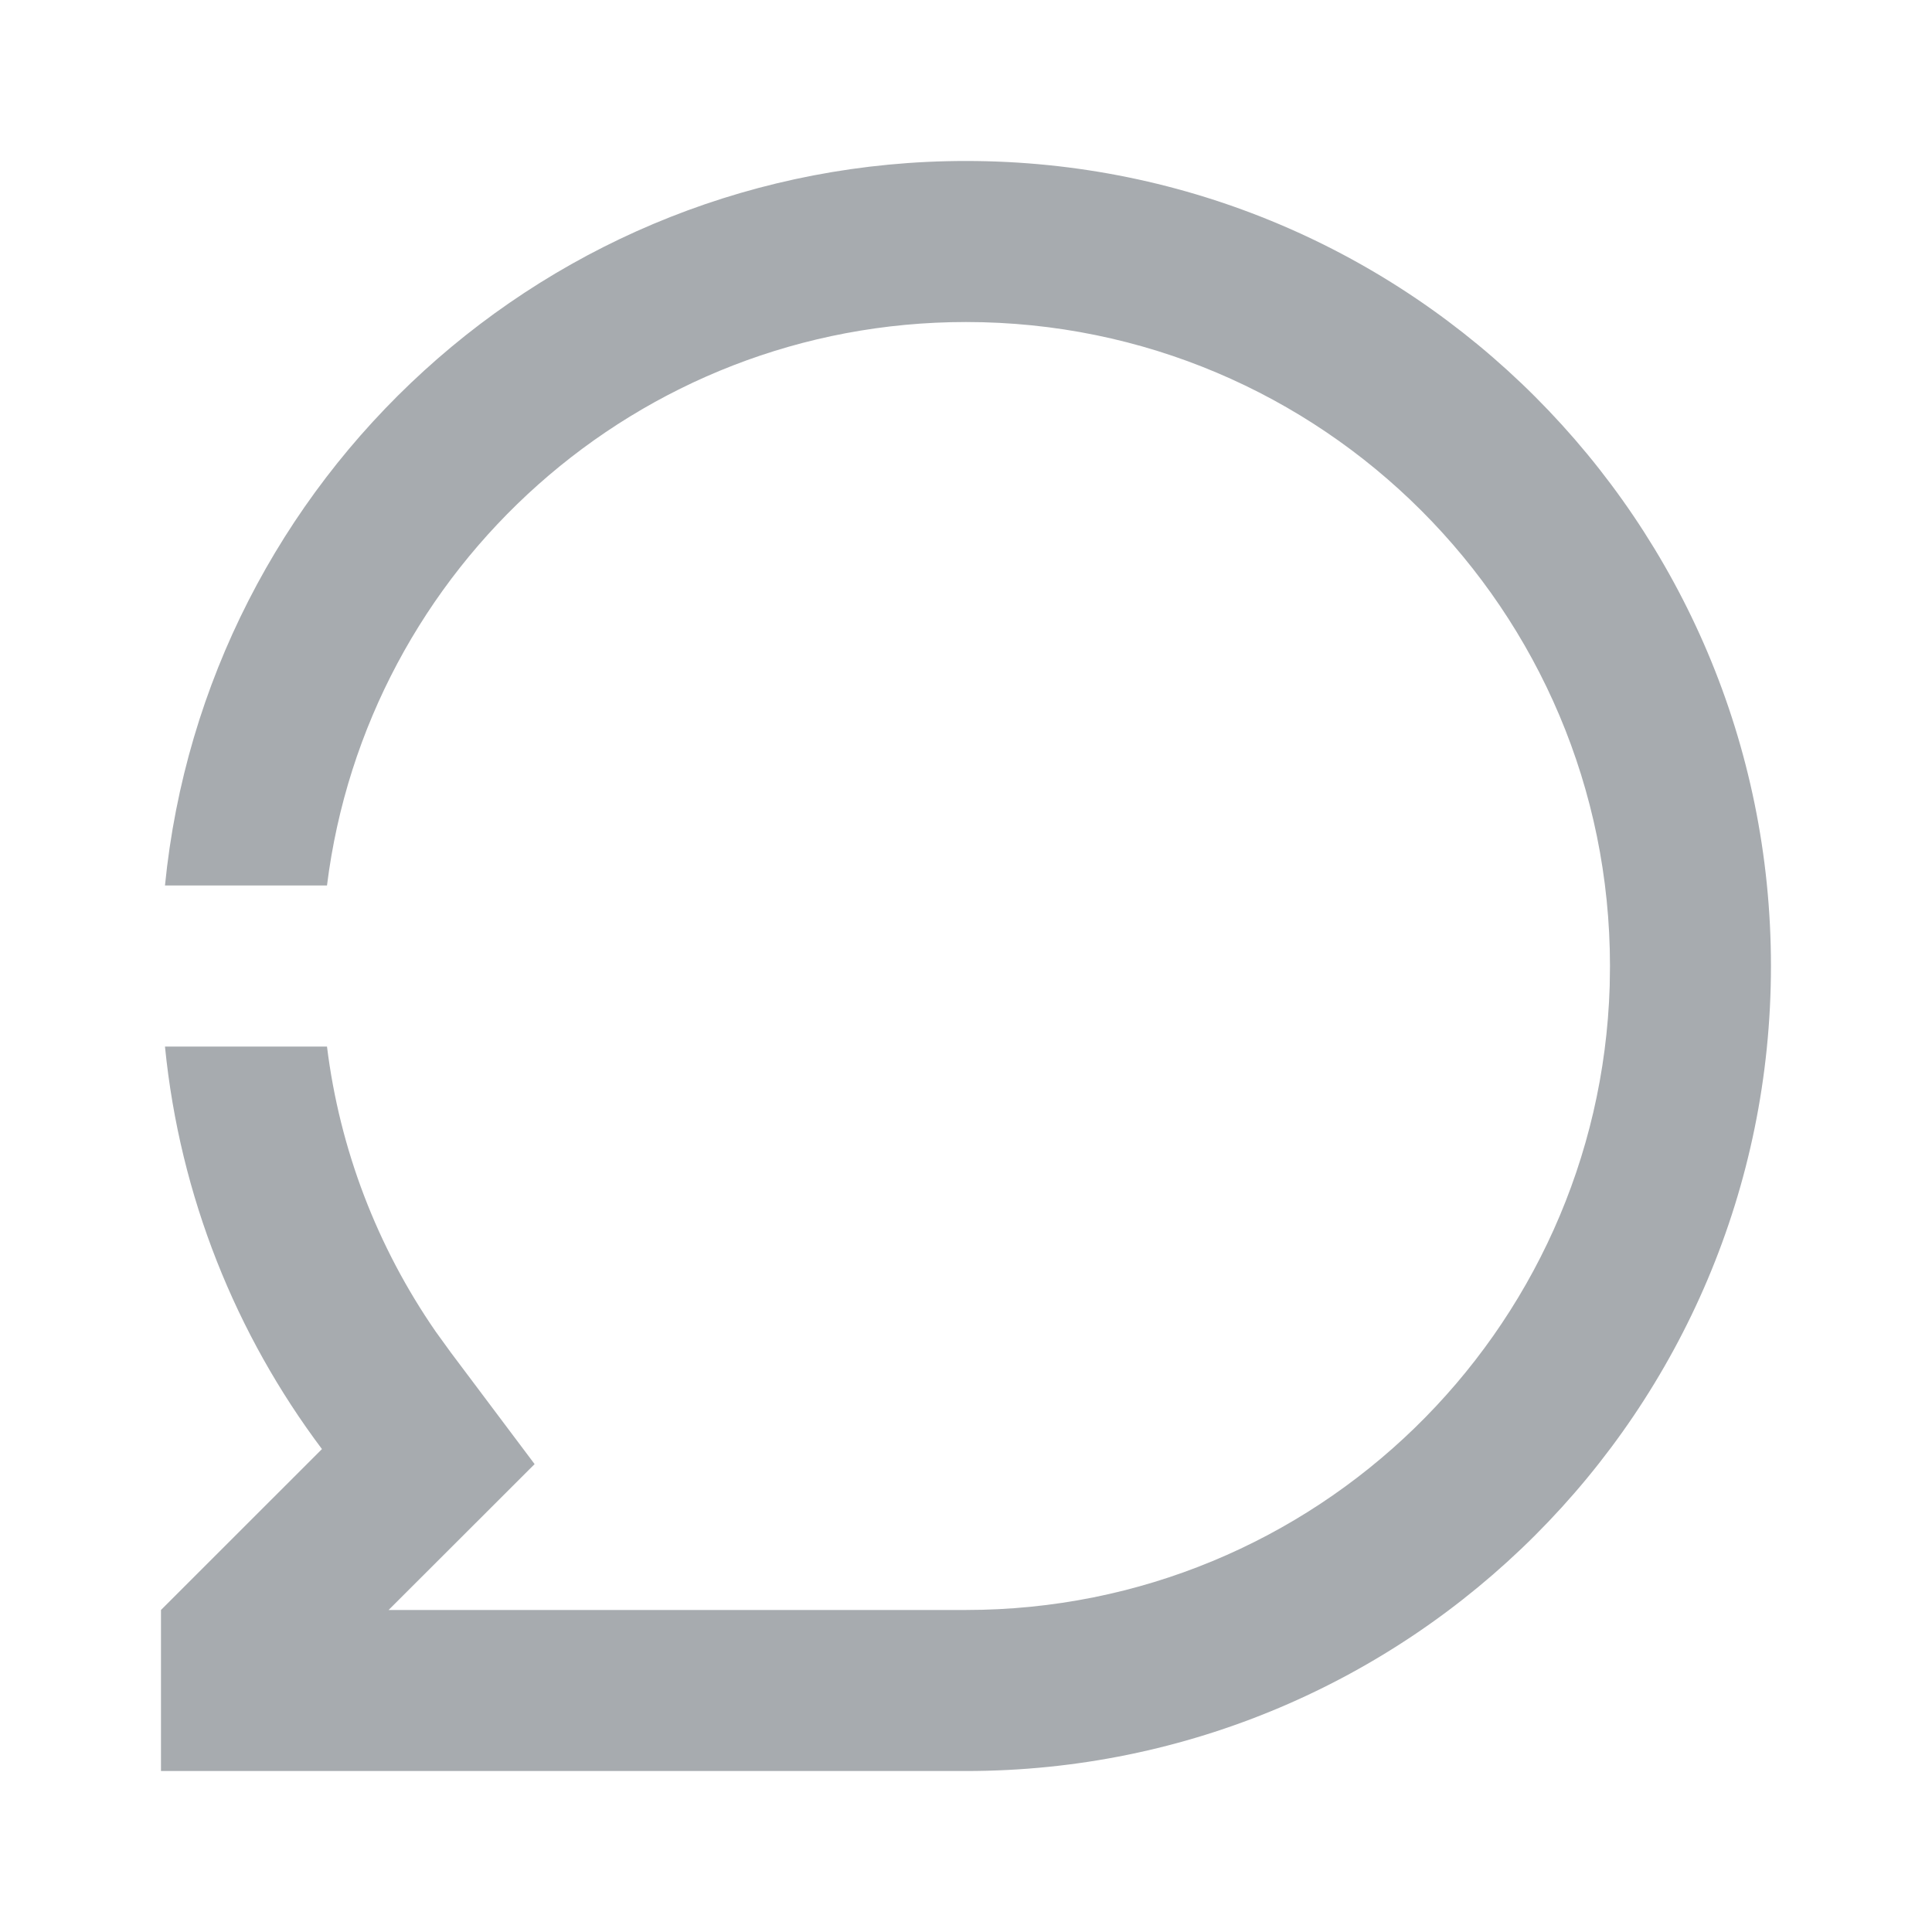
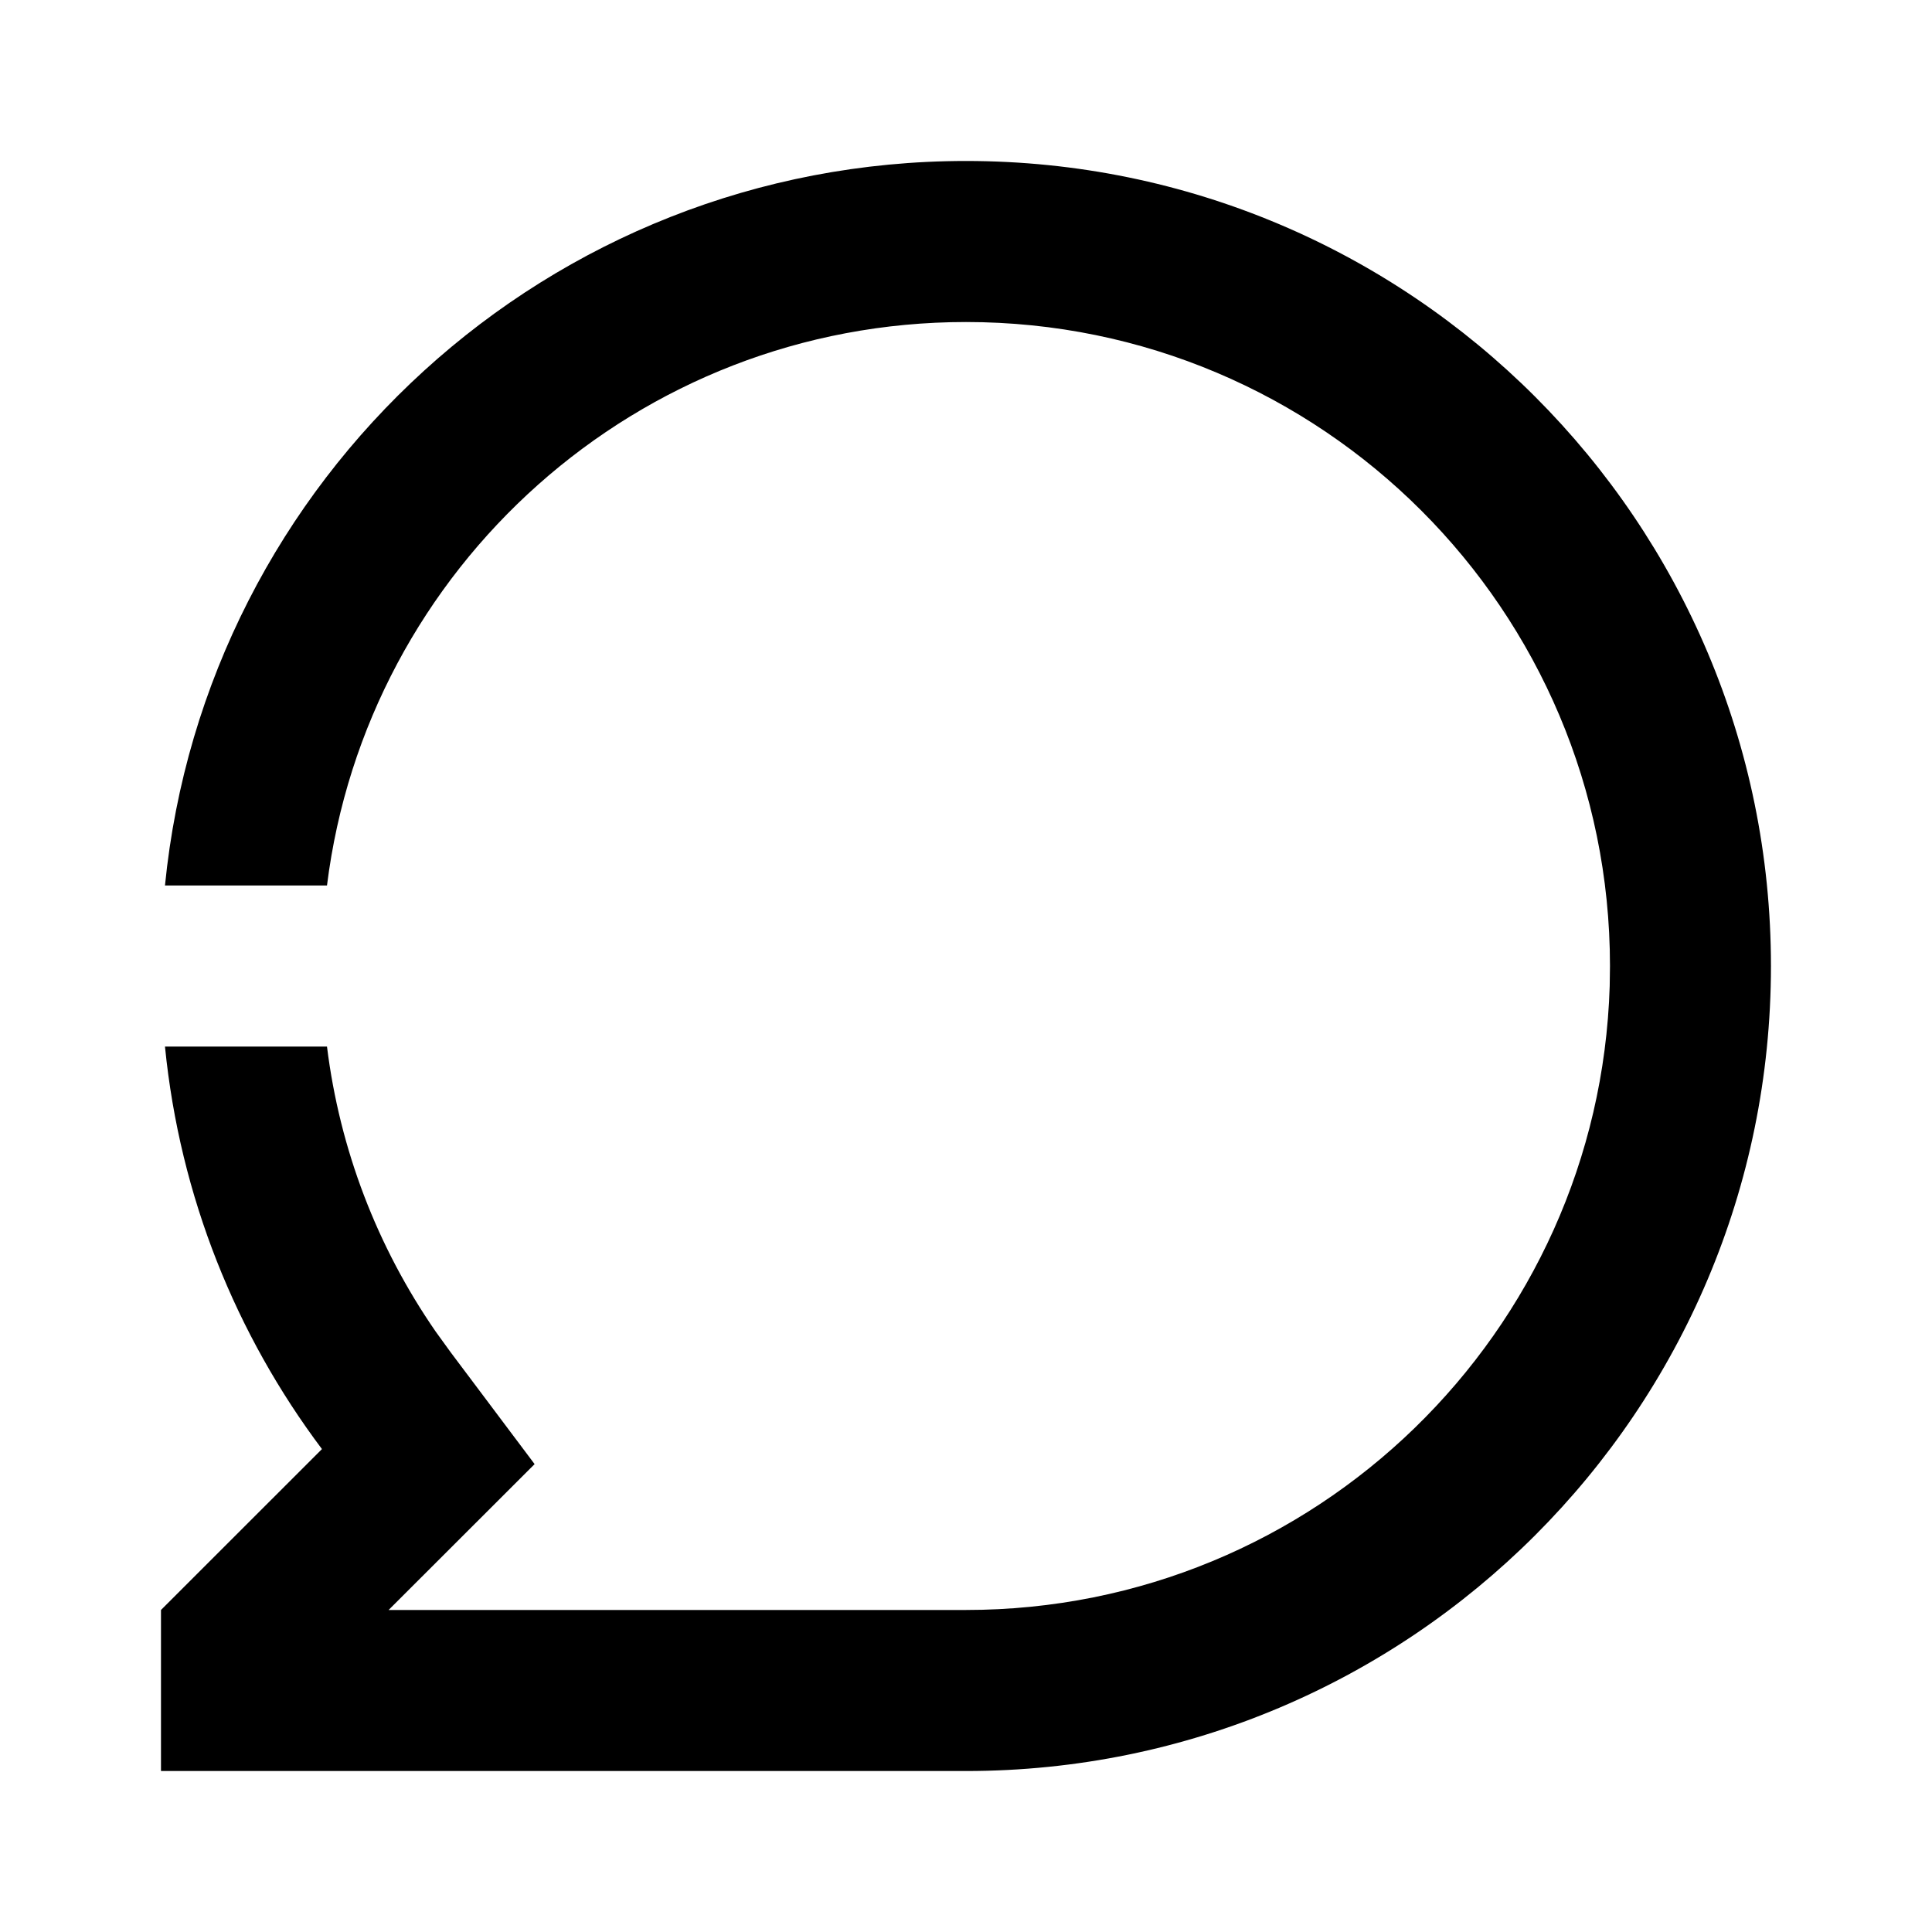
- <svg xmlns="http://www.w3.org/2000/svg" width="28" height="28" viewBox="0 0 28 28" fill="none">
-   <path d="M14 2.333C20.443 2.333 25.666 7.557 25.666 14C25.666 20.443 20.443 25.667 14 25.667H2.333V23.333L4.666 21.001C3.421 19.343 2.607 17.343 2.391 15.168L4.739 15.168C4.924 16.66 5.465 18.068 6.312 19.295L6.532 19.599L7.748 21.219L5.632 23.333H14C19.057 23.333 23.175 19.311 23.329 14.291L23.333 14C23.333 8.845 19.154 4.667 14 4.667C9.24 4.667 5.313 8.229 4.739 12.833L2.391 12.833C2.976 6.938 7.95 2.333 14 2.333Z" fill="#A7ABAF" />
+ <svg xmlns="http://www.w3.org/2000/svg" width="28" height="28" viewBox="0 0 28 28" fill="currentColor">
+   <path d="M14 2.333C20.443 2.333 25.666 7.557 25.666 14C25.666 20.443 20.443 25.667 14 25.667H2.333V23.333L4.666 21.001C3.421 19.343 2.607 17.343 2.391 15.168L4.739 15.168C4.924 16.66 5.465 18.068 6.312 19.295L6.532 19.599L7.748 21.219L5.632 23.333H14C19.057 23.333 23.175 19.311 23.329 14.291L23.333 14C23.333 8.845 19.154 4.667 14 4.667C9.24 4.667 5.313 8.229 4.739 12.833L2.391 12.833C2.976 6.938 7.95 2.333 14 2.333Z" fill="currentColor" />
</svg>
